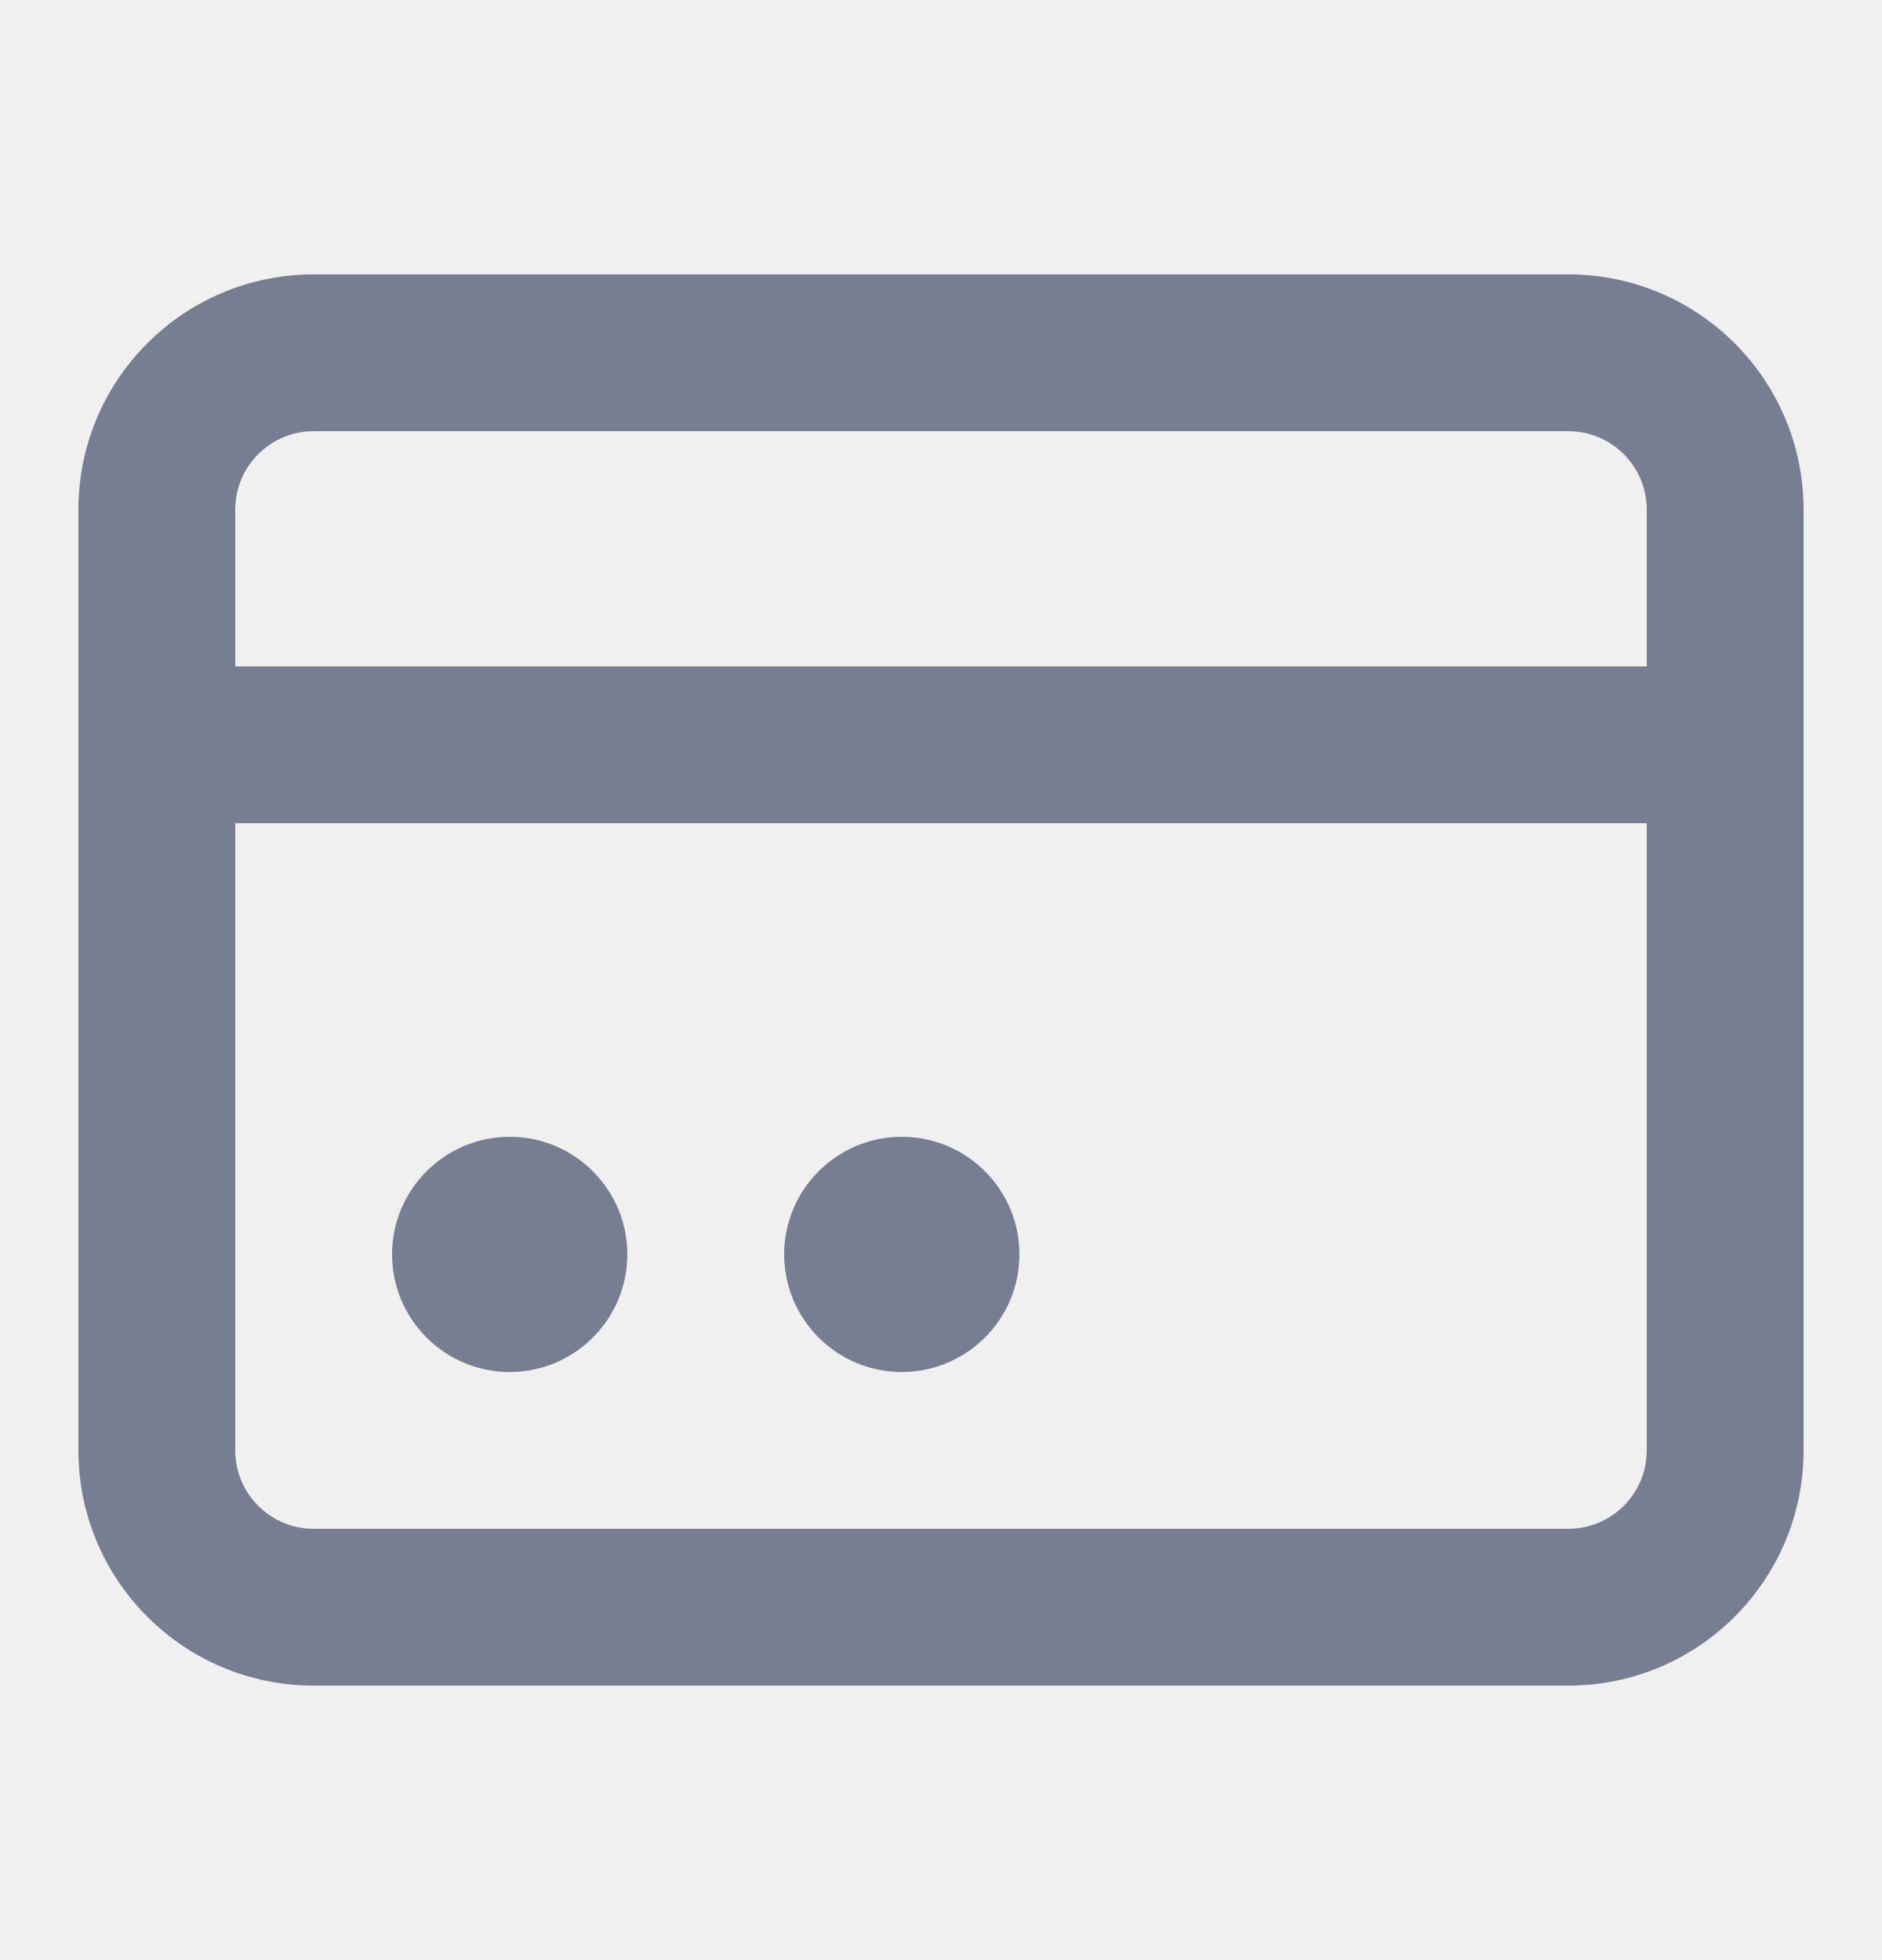
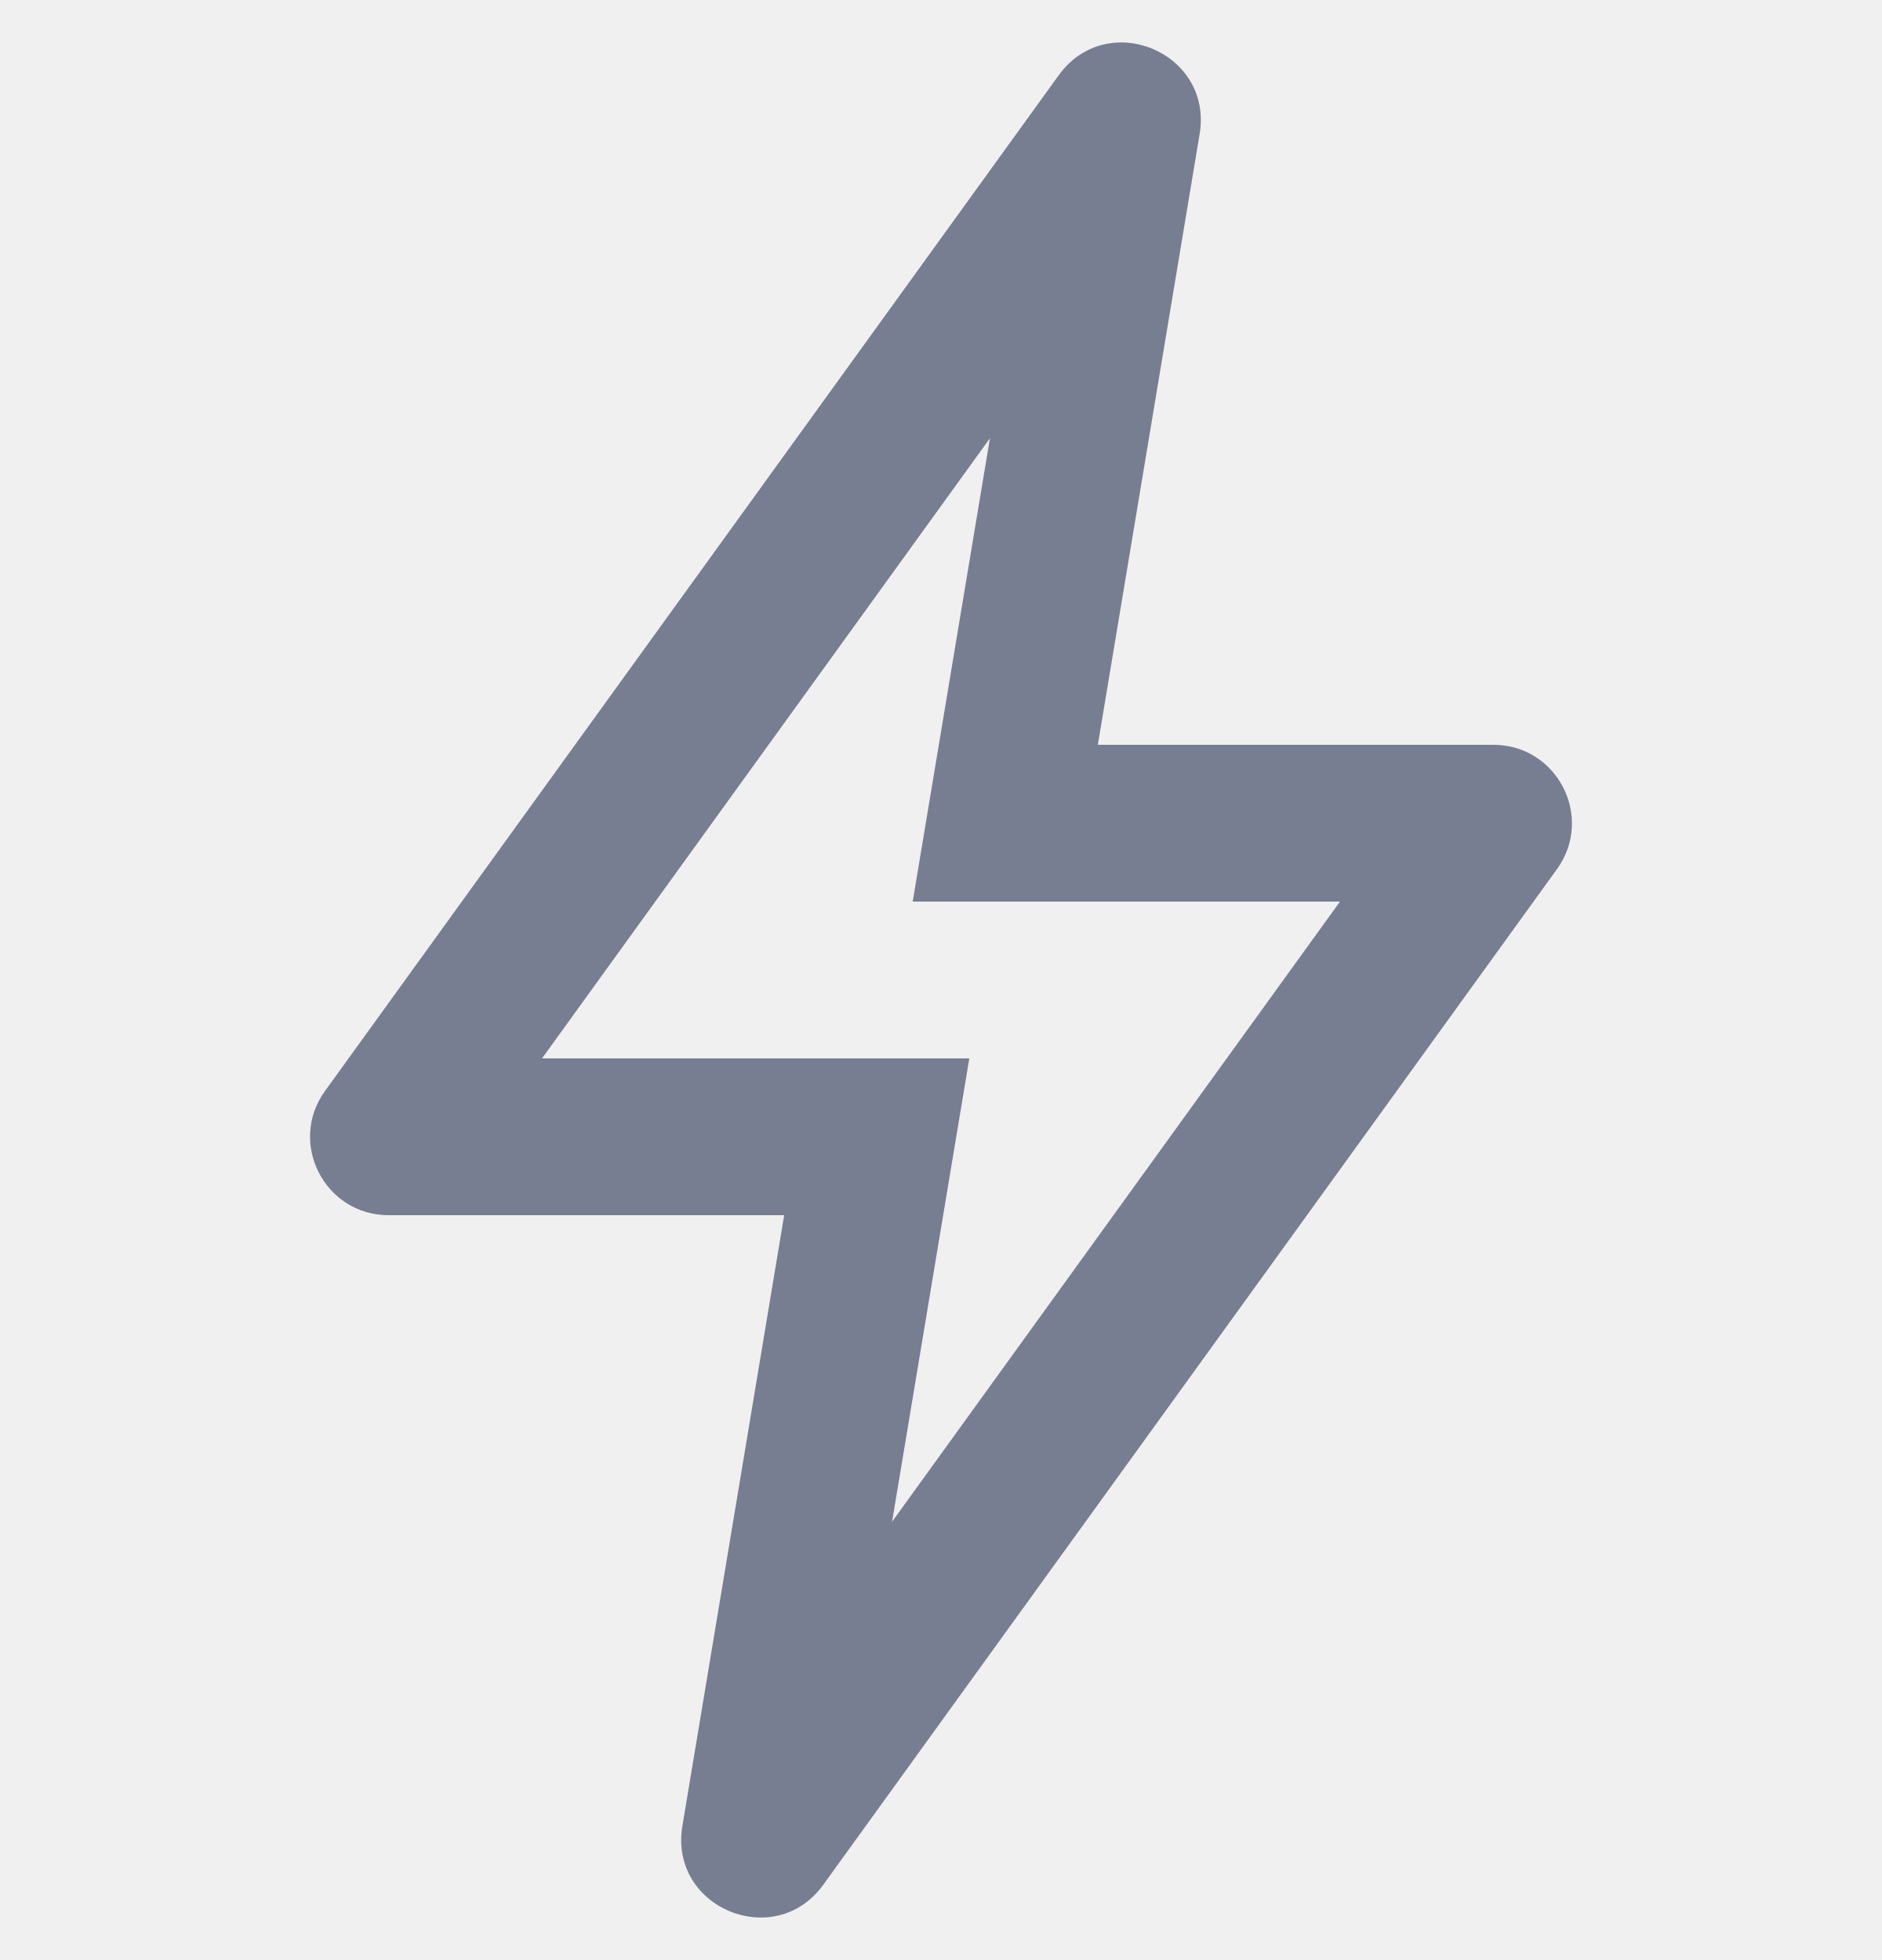
<svg xmlns="http://www.w3.org/2000/svg" width="24" height="25" viewBox="0 0 24 25" fill="none">
-   <path fill-rule="evenodd" clip-rule="evenodd" d="M20 5.5H4C3.448 5.5 3 5.948 3 6.5V18.5C3 19.052 3.448 19.5 4 19.5H20C20.552 19.5 21 19.052 21 18.5V6.5C21 5.948 20.552 5.5 20 5.5ZM4 3.5C2.343 3.5 1 4.843 1 6.5V18.5C1 20.157 2.343 21.5 4 21.5H20C21.657 21.5 23 20.157 23 18.5V6.5C23 4.843 21.657 3.5 20 3.5H4Z" fill="#777E91" />
-   <path d="M8 16C8 16.828 7.328 17.5 6.5 17.5C5.672 17.5 5 16.828 5 16C5 15.172 5.672 14.5 6.5 14.5C7.328 14.5 8 15.172 8 16Z" fill="#777E91" />
-   <path d="M13 16C13 16.828 12.328 17.5 11.5 17.5C10.672 17.5 10 16.828 10 16C10 15.172 10.672 14.5 11.5 14.5C12.328 14.5 13 15.172 13 16Z" fill="#777E91" />
-   <path d="M1 8.5H23V10.5H1V8.5Z" fill="#777E91" />
+   <g clip-path="url(#clip0_2101_21079)">
+     <path fill-rule="evenodd" clip-rule="evenodd" d="M12.361 13.5L11.376 19.41L17.088 11.5H11.639L12.624 5.59L6.912 13.5H12.361ZM15.298 1.71C15.472 0.667 14.12 0.103 13.501 0.96L4.145 13.915C3.667 14.576 4.14 15.5 4.956 15.5H10L8.702 23.291C8.528 24.333 9.88 24.897 10.499 24.04L19.855 11.086C20.333 10.424 19.86 9.5 19.044 9.5H14L15.298 1.71Z" fill="#777E91" />
+   </g>
+   <defs>
+     <clipPath id="clip0_2101_21079">
+       <rect width="24" height="24" fill="white" transform="translate(0 0.5)" />
+     </clipPath>
+   </defs>
</svg>
